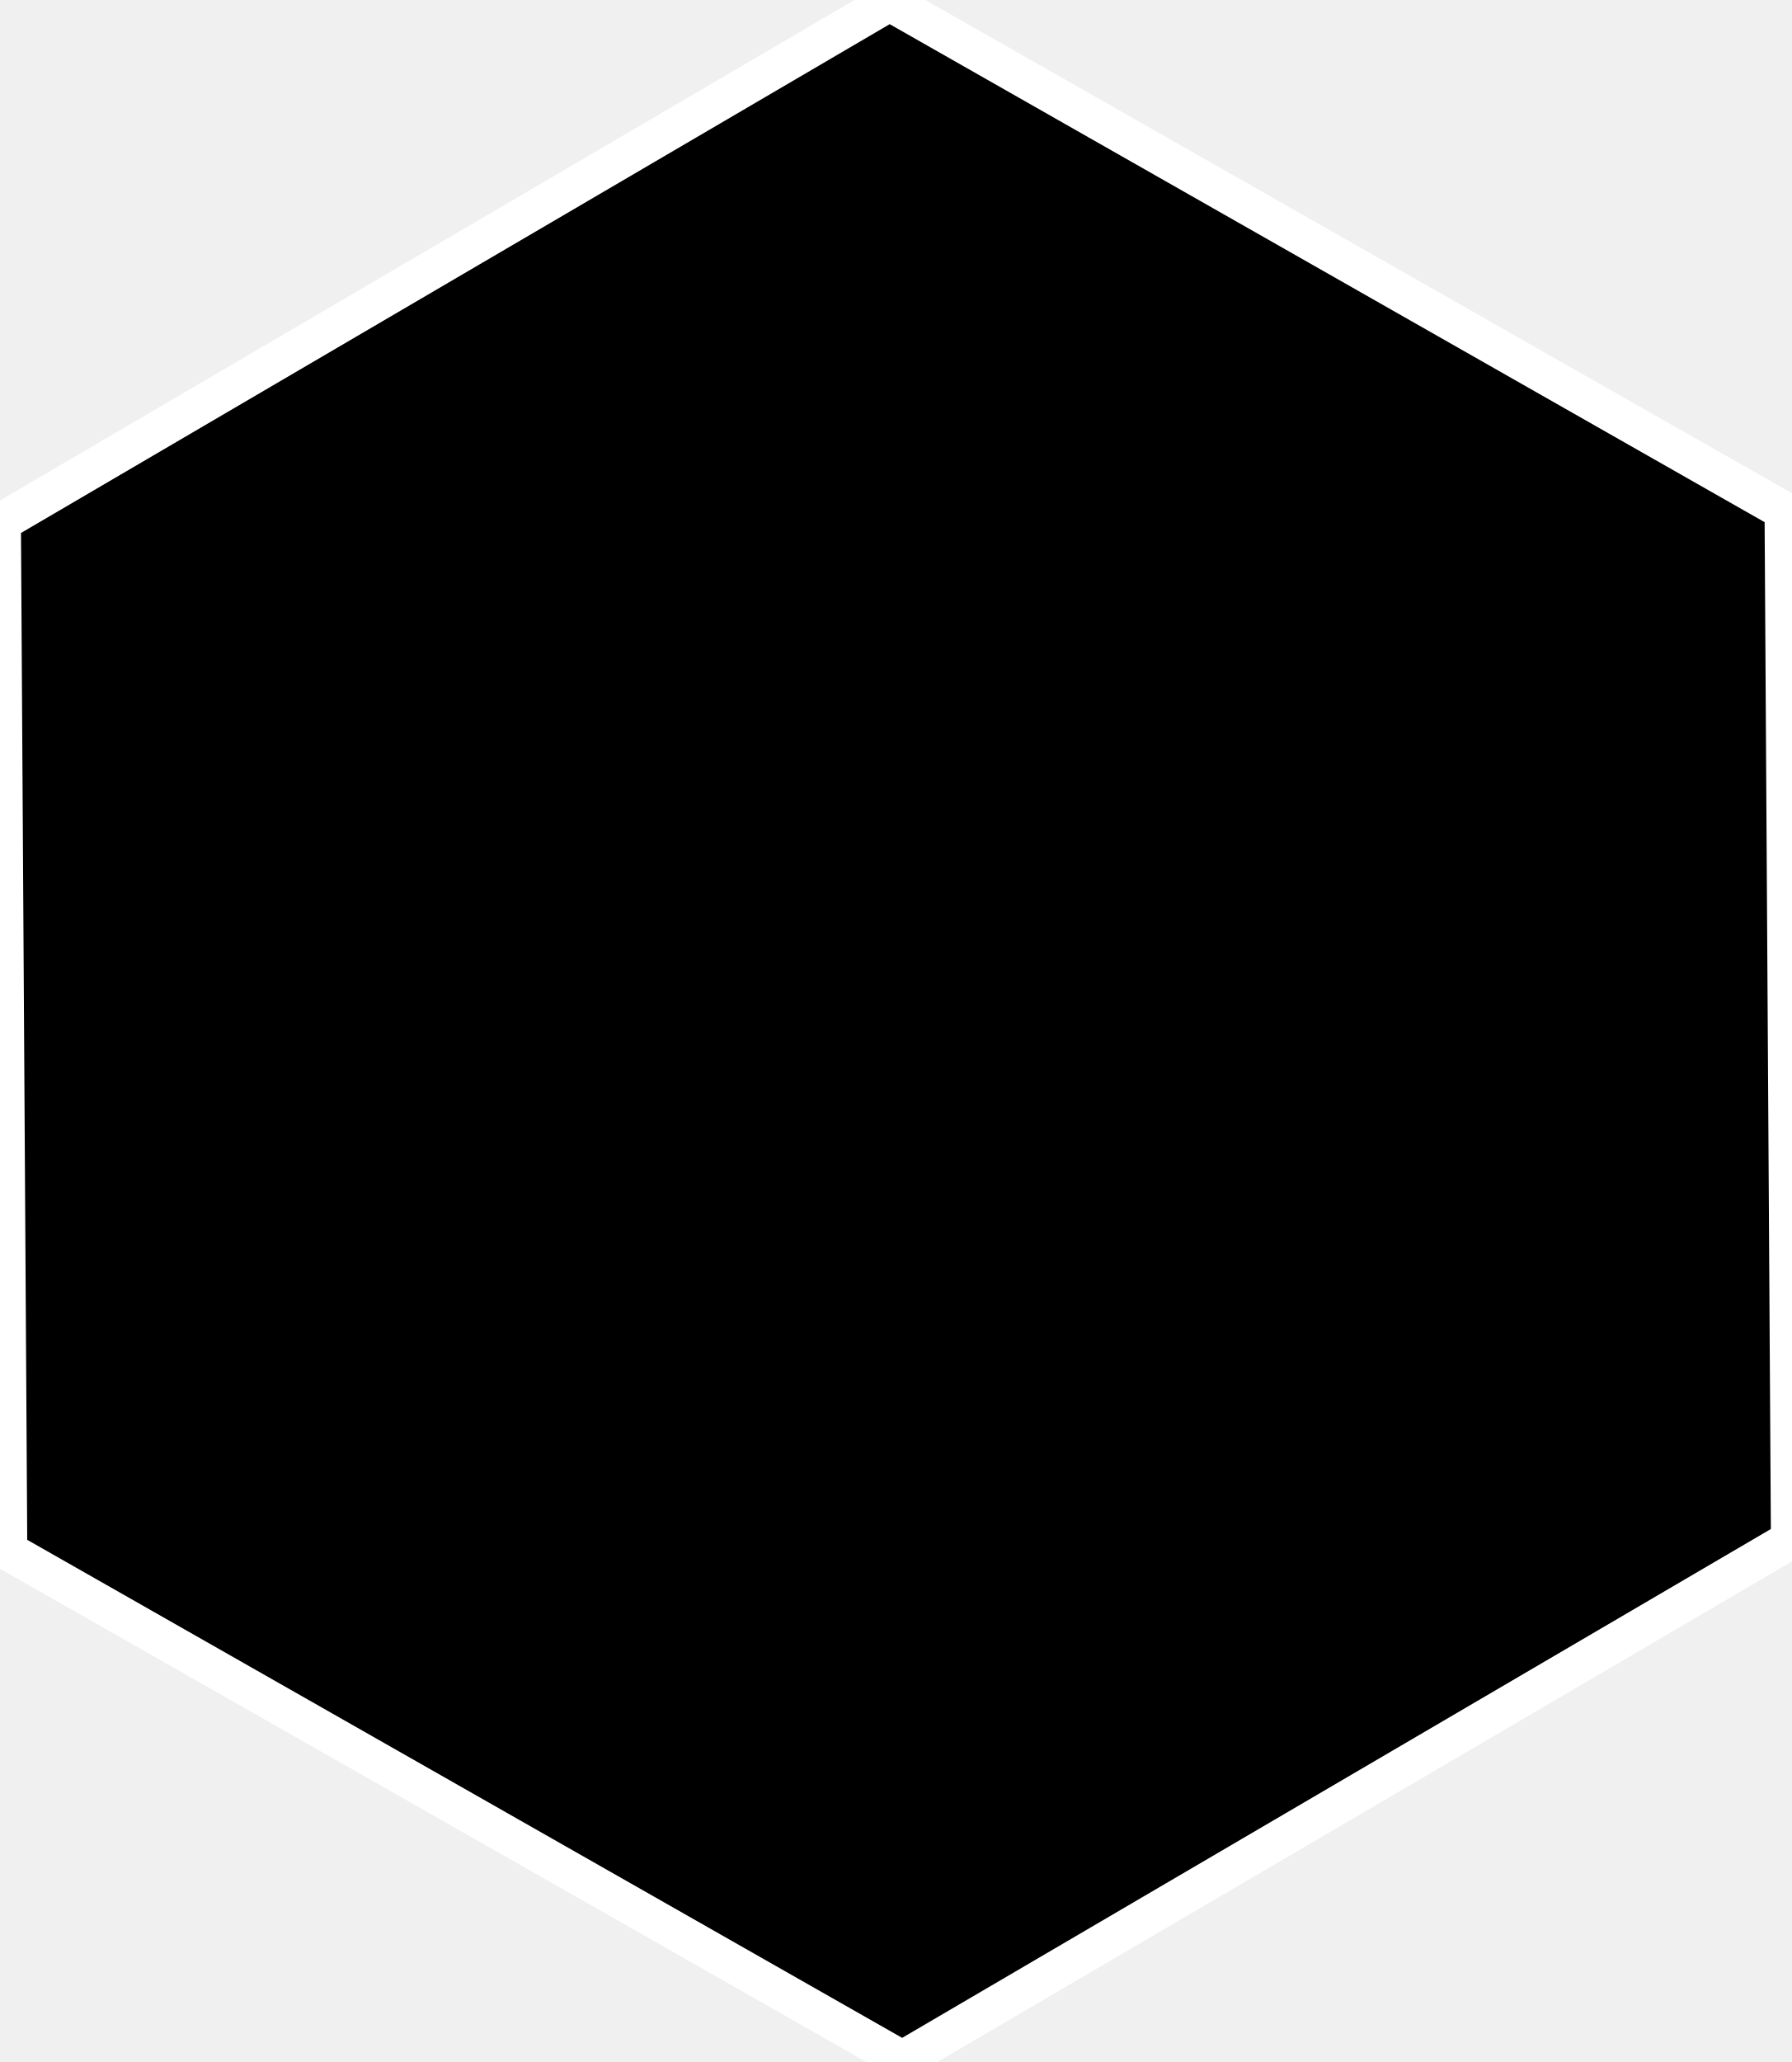
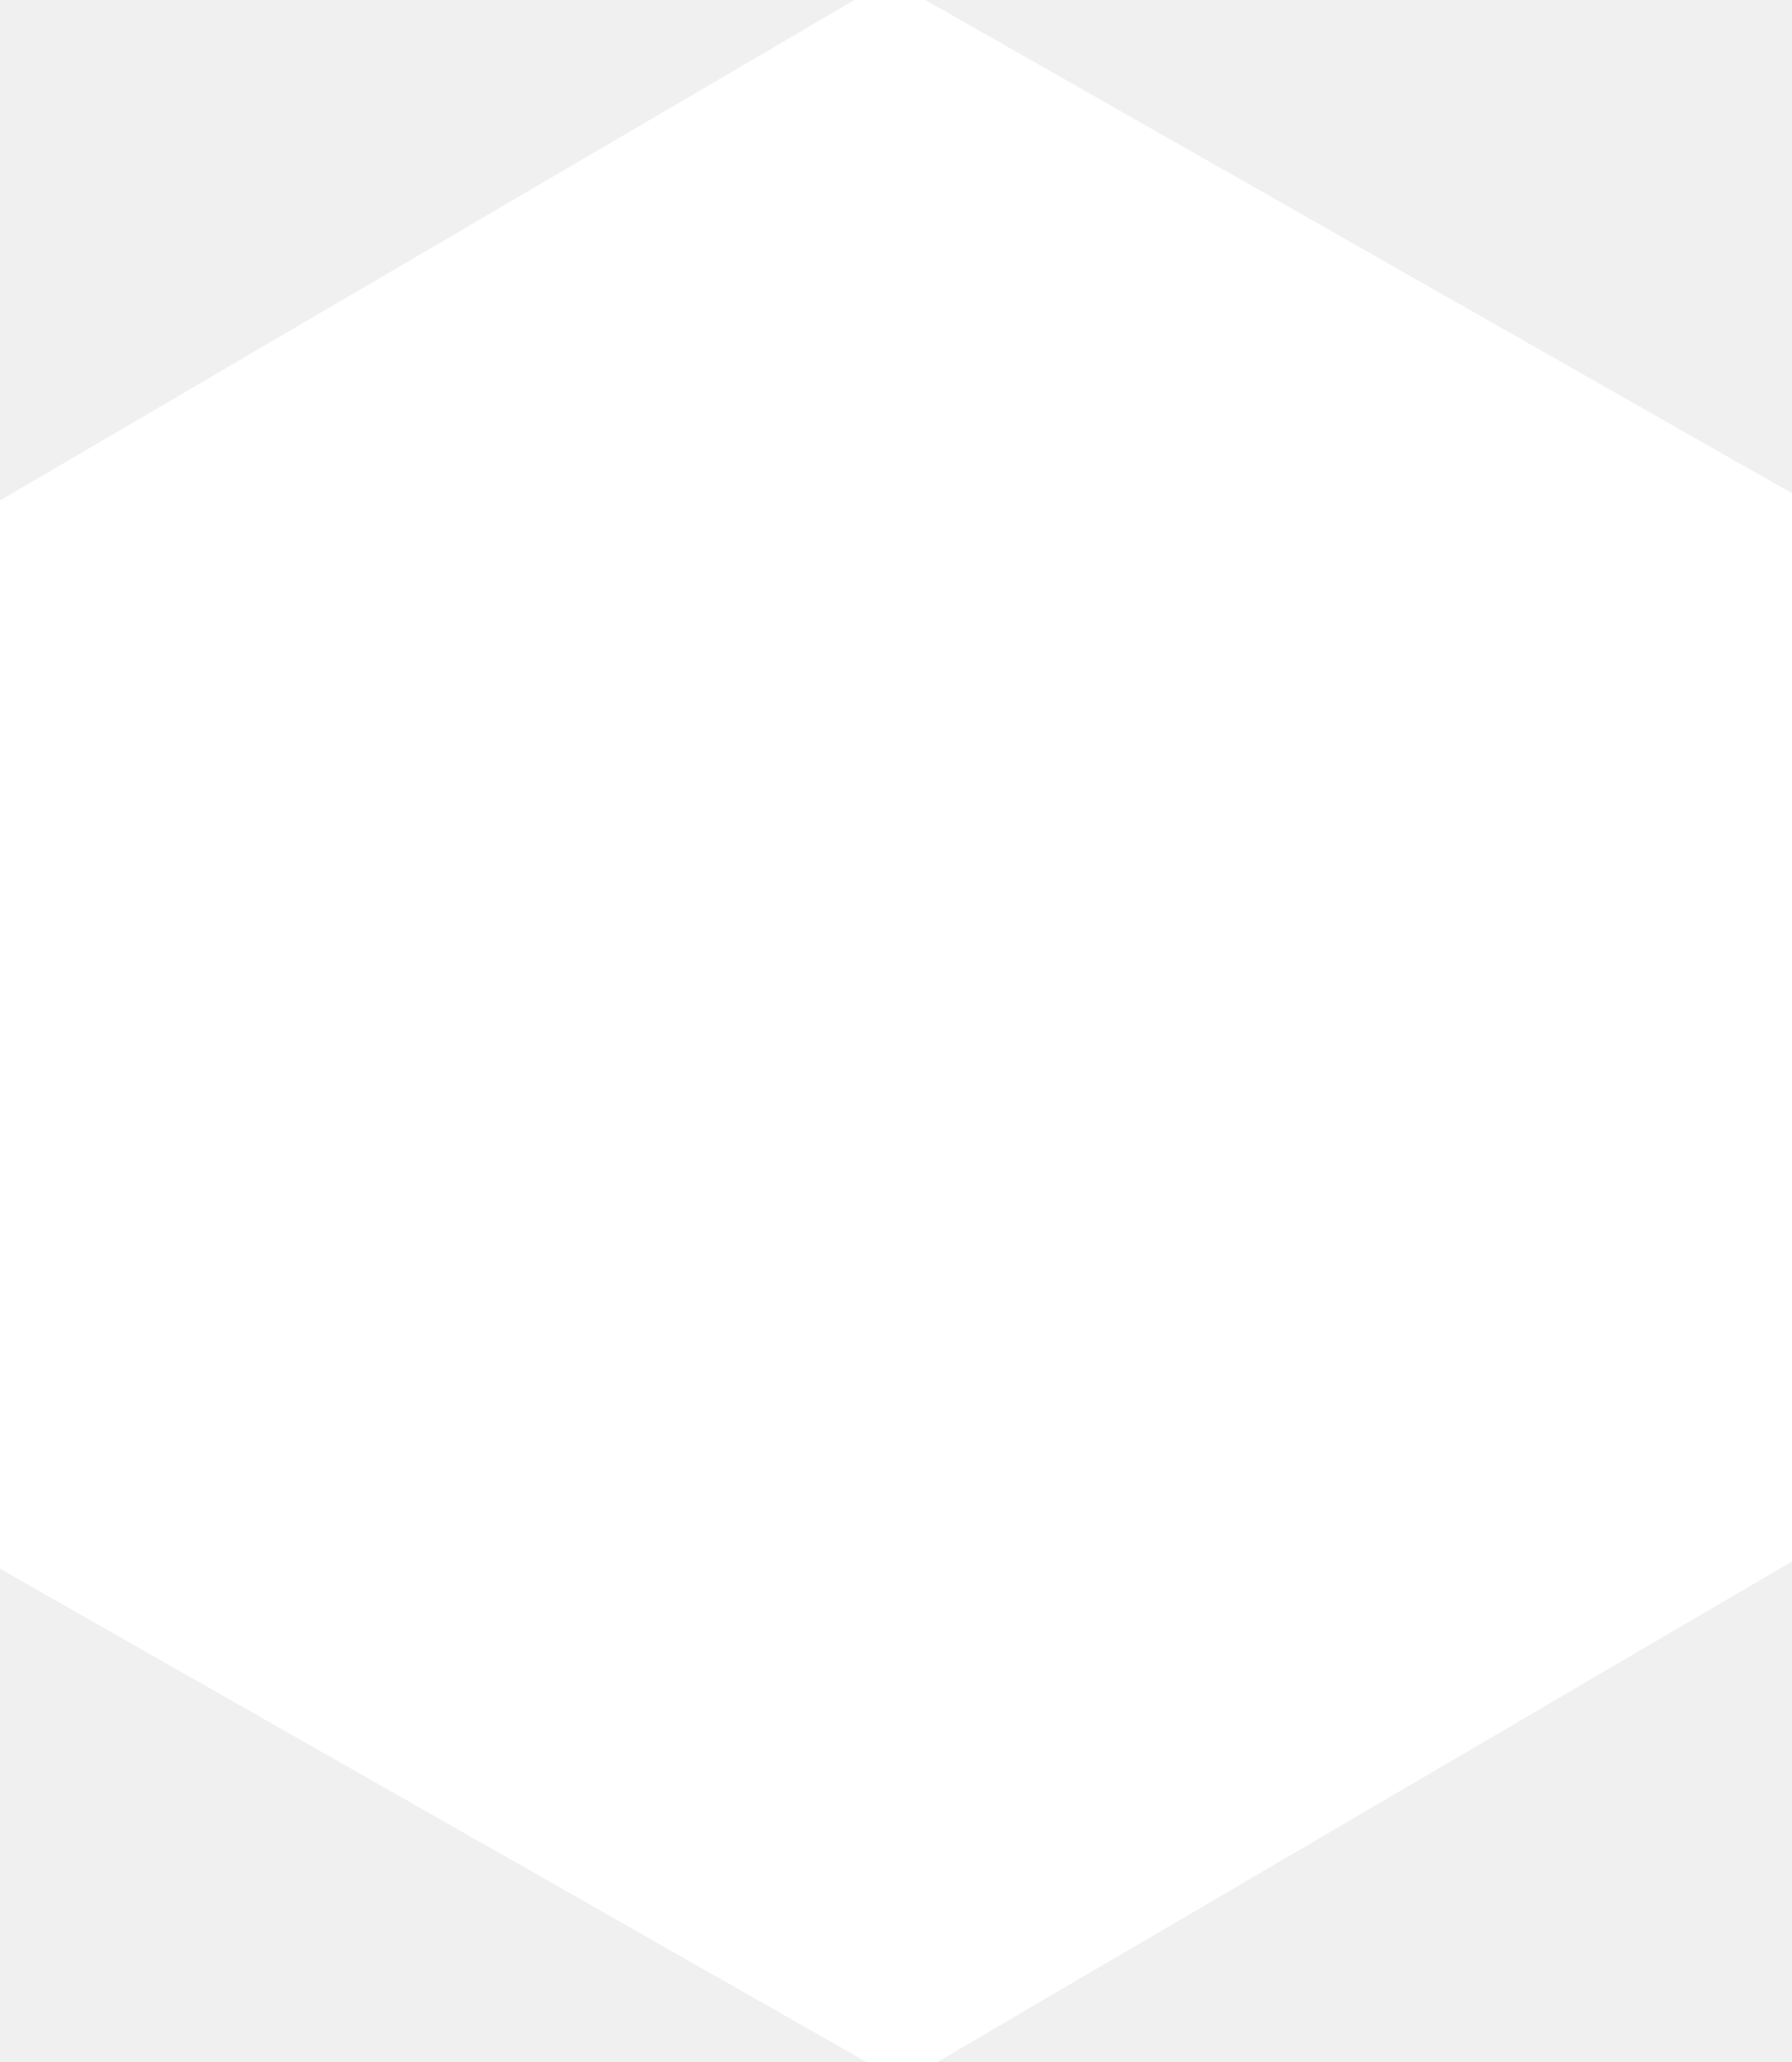
<svg xmlns="http://www.w3.org/2000/svg" id="Layer_1" data-name="Layer 1" viewBox="0 0 556.72 640.55">
  <defs>
-     <style>.cls-1{fill:#000000;stroke:#ffffff; stroke-width:12 ;stroke-miterlimit:10;}</style>
+     <style>.cls-1{fill:#ffffff;stroke:#ffffff; stroke-width:12 ;stroke-miterlimit:10;}</style>
  </defs>
  <polygon class="cls-1" points="556.22 478.41 280.34 639.98 2.48 481.84 0.5 162.14 276.38 0.58 554.24 158.71 556.22 478.41" />
</svg>
